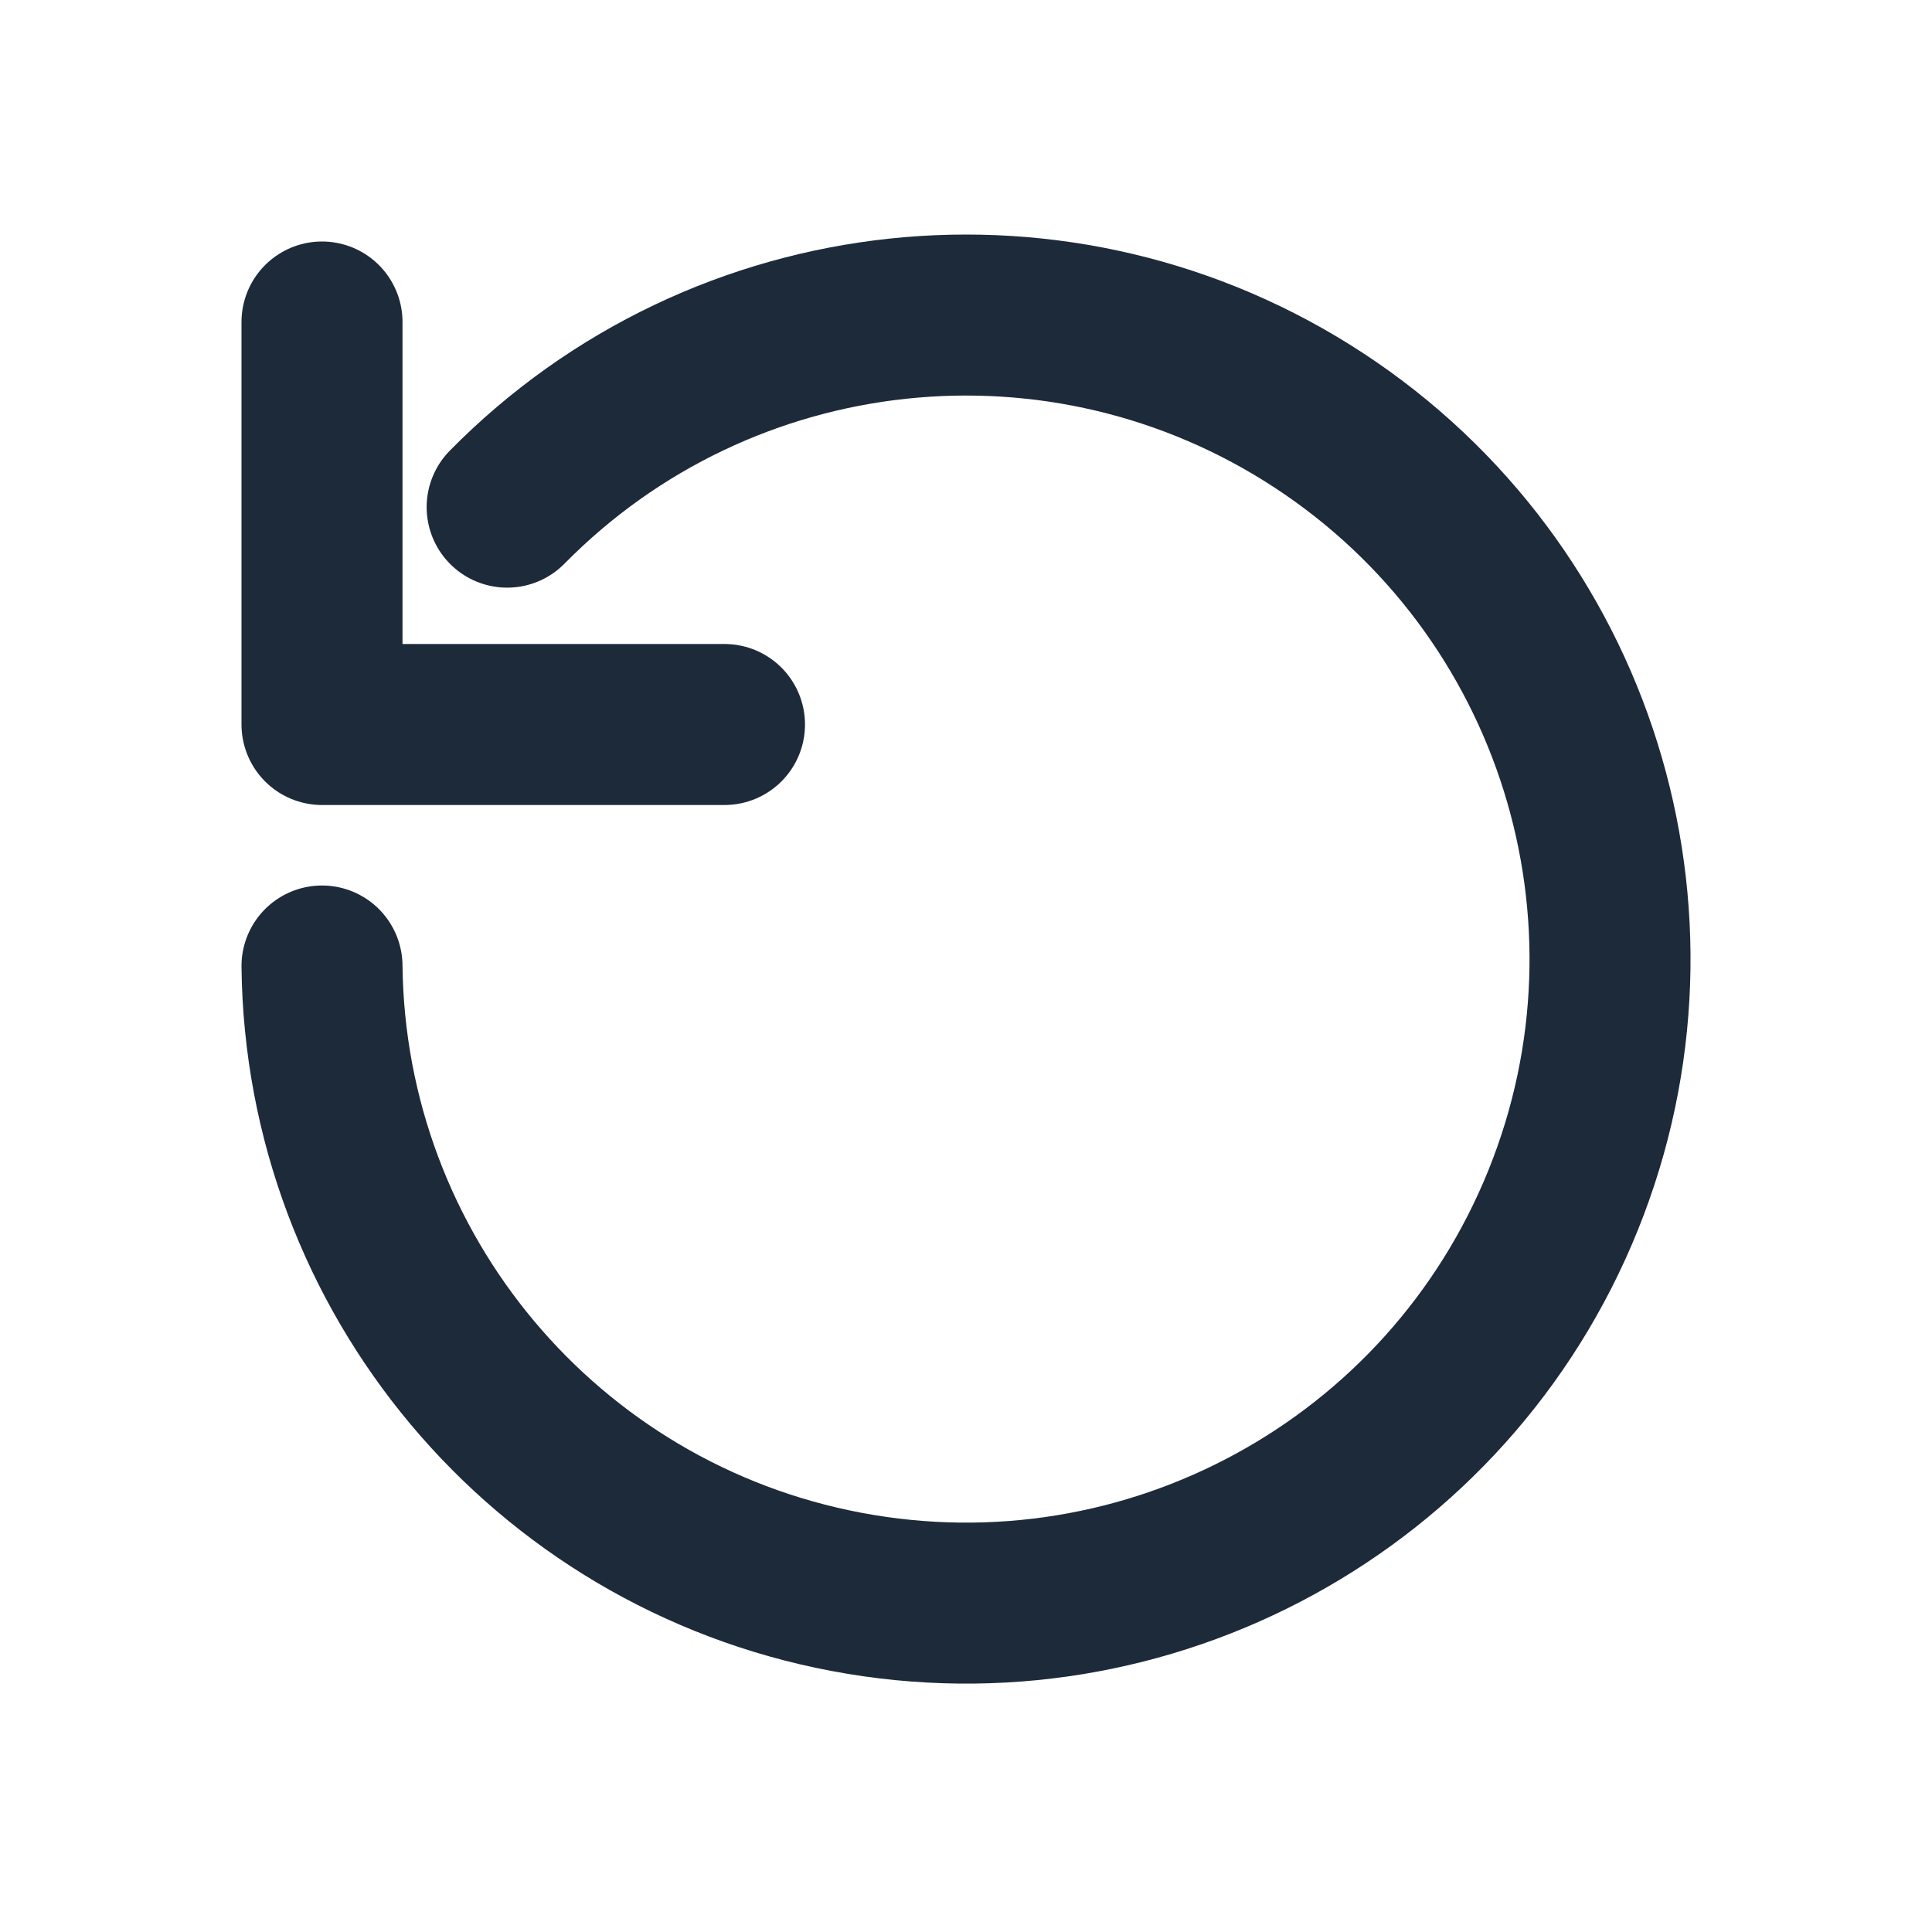
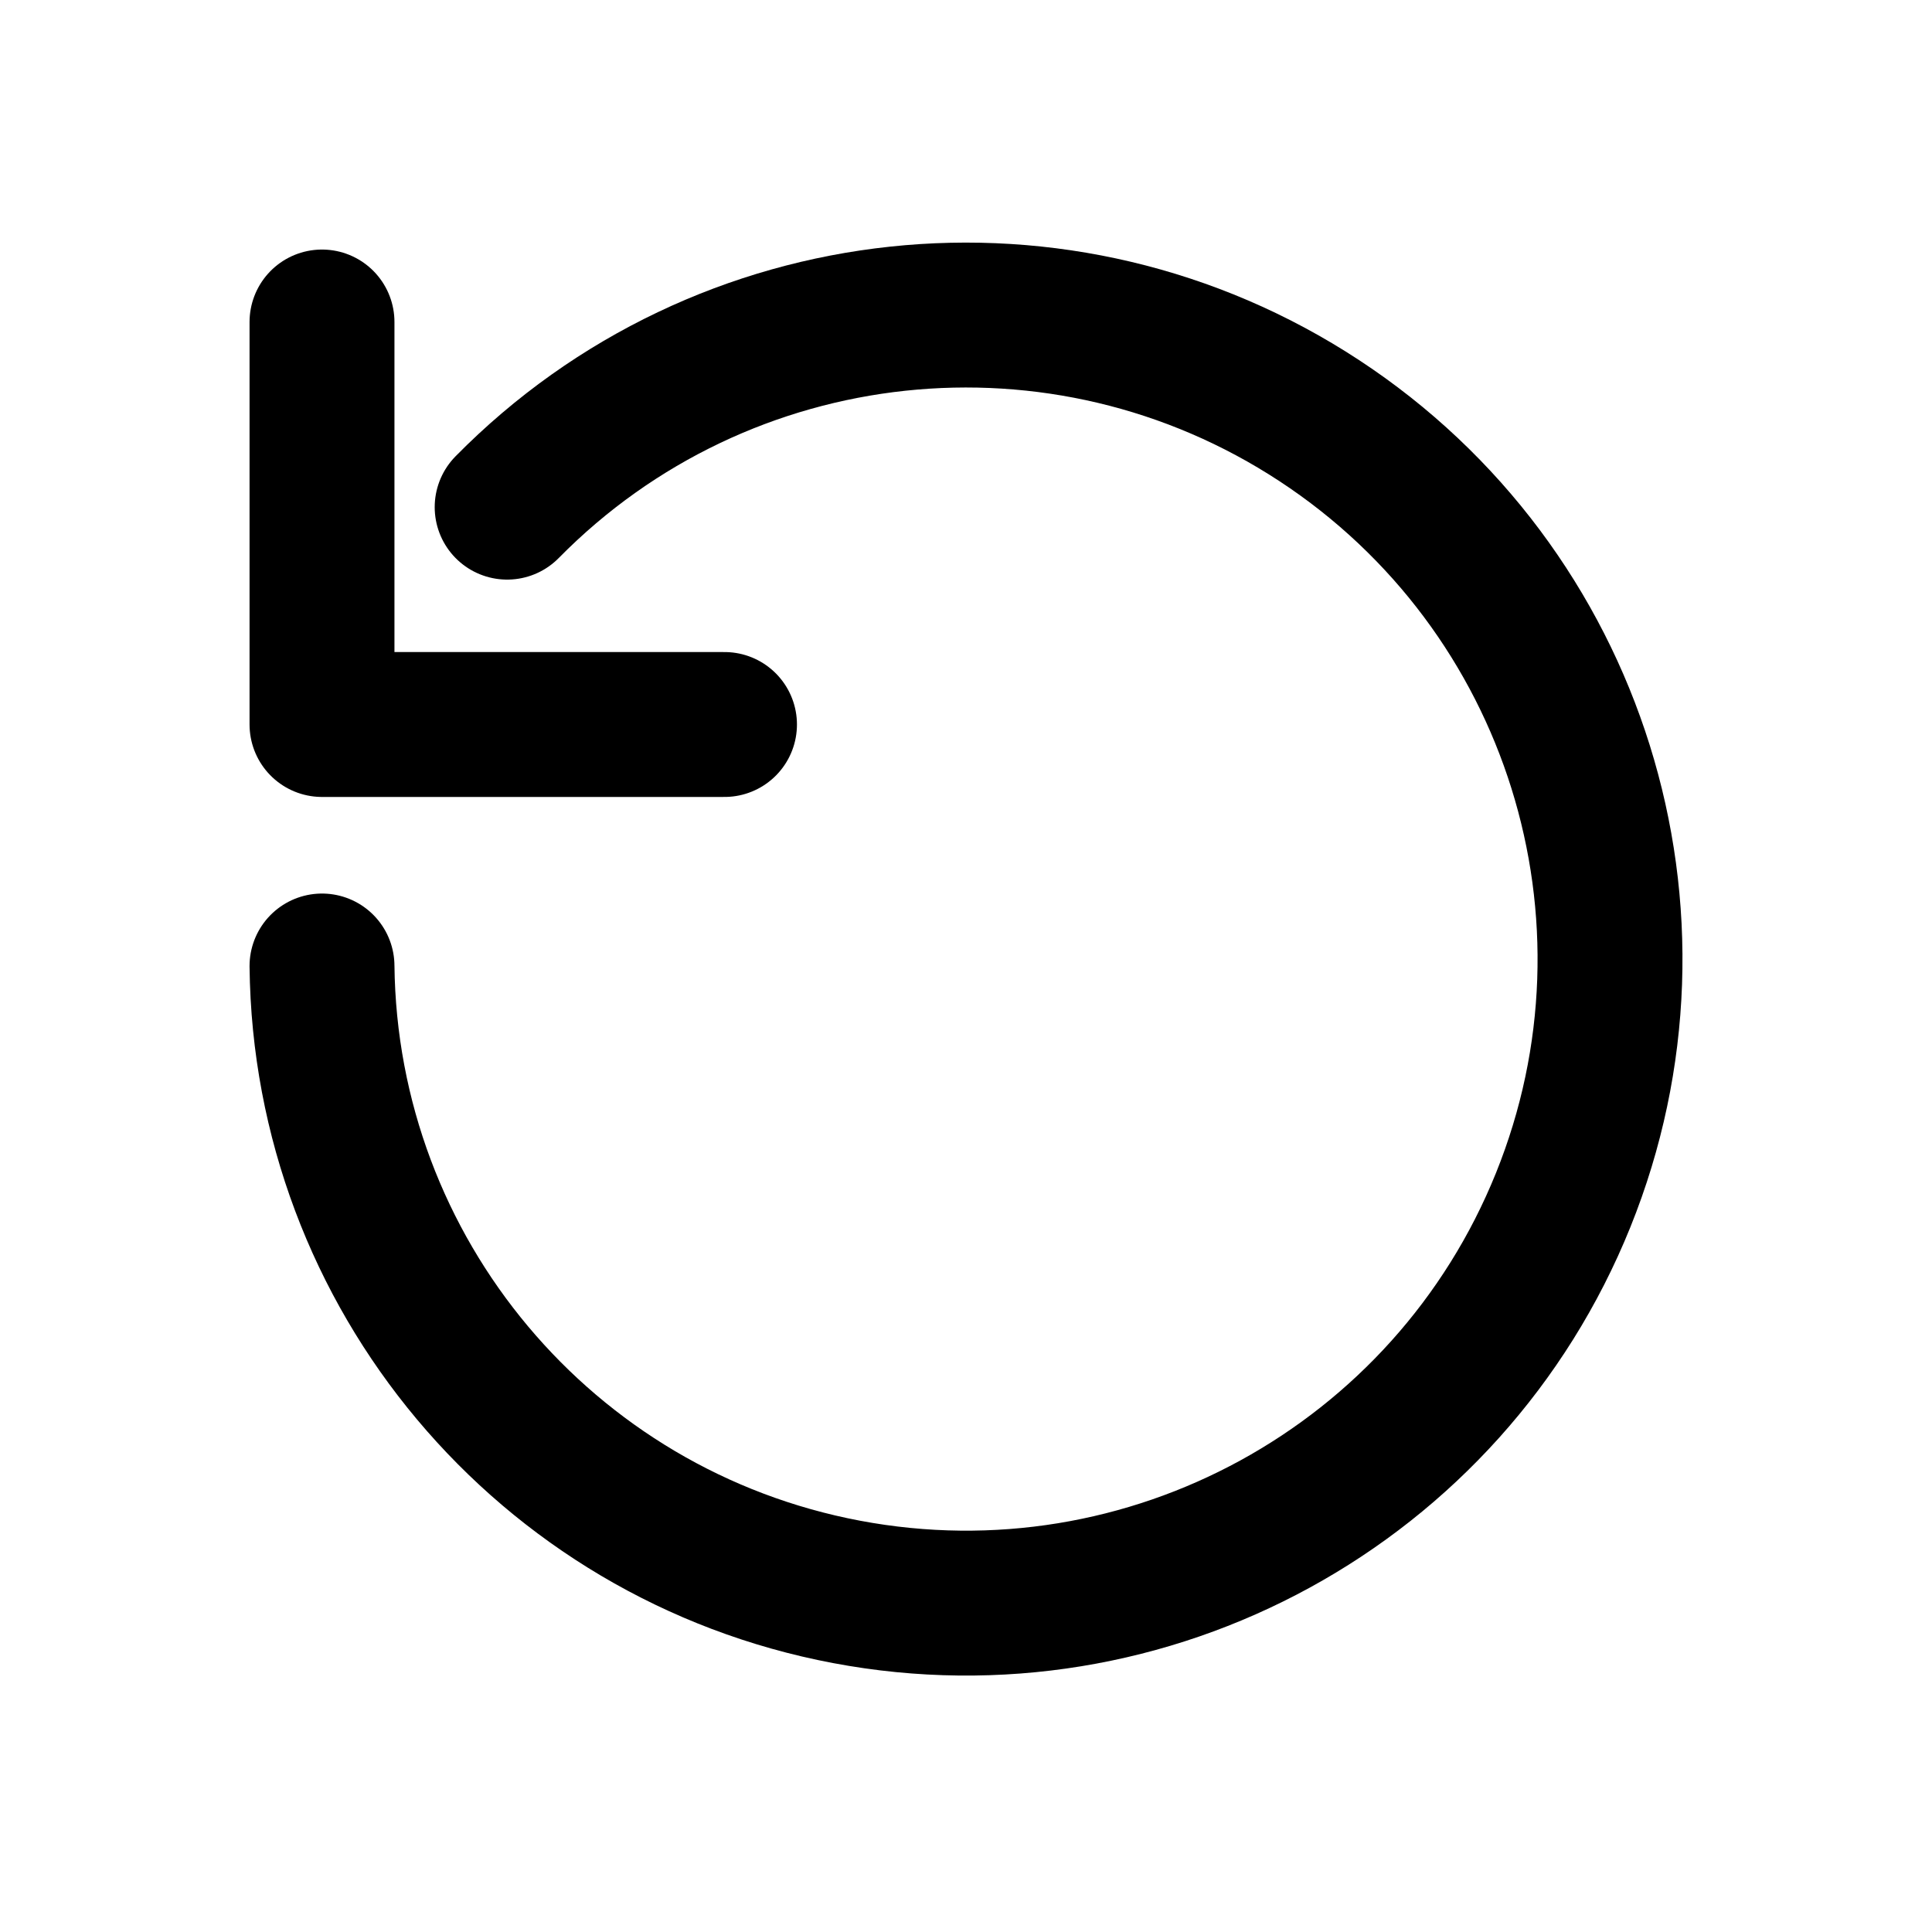
- <svg xmlns="http://www.w3.org/2000/svg" width="24" height="24" viewBox="0 0 24 24" fill="none" stroke="#1d2a3a" stroke-width="2" stroke-linecap="round" stroke-linejoin="round">
+ <svg xmlns="http://www.w3.org/2000/svg" width="24" height="24" viewBox="0 0 24 24" fill="none" stroke="#000" stroke-width="1.8" stroke-linecap="round" stroke-linejoin="round">
  <path d="M4 12a8 8 0 1 0 2.3-5.7" />
  <path d="M4 4v5h5" />
</svg>
